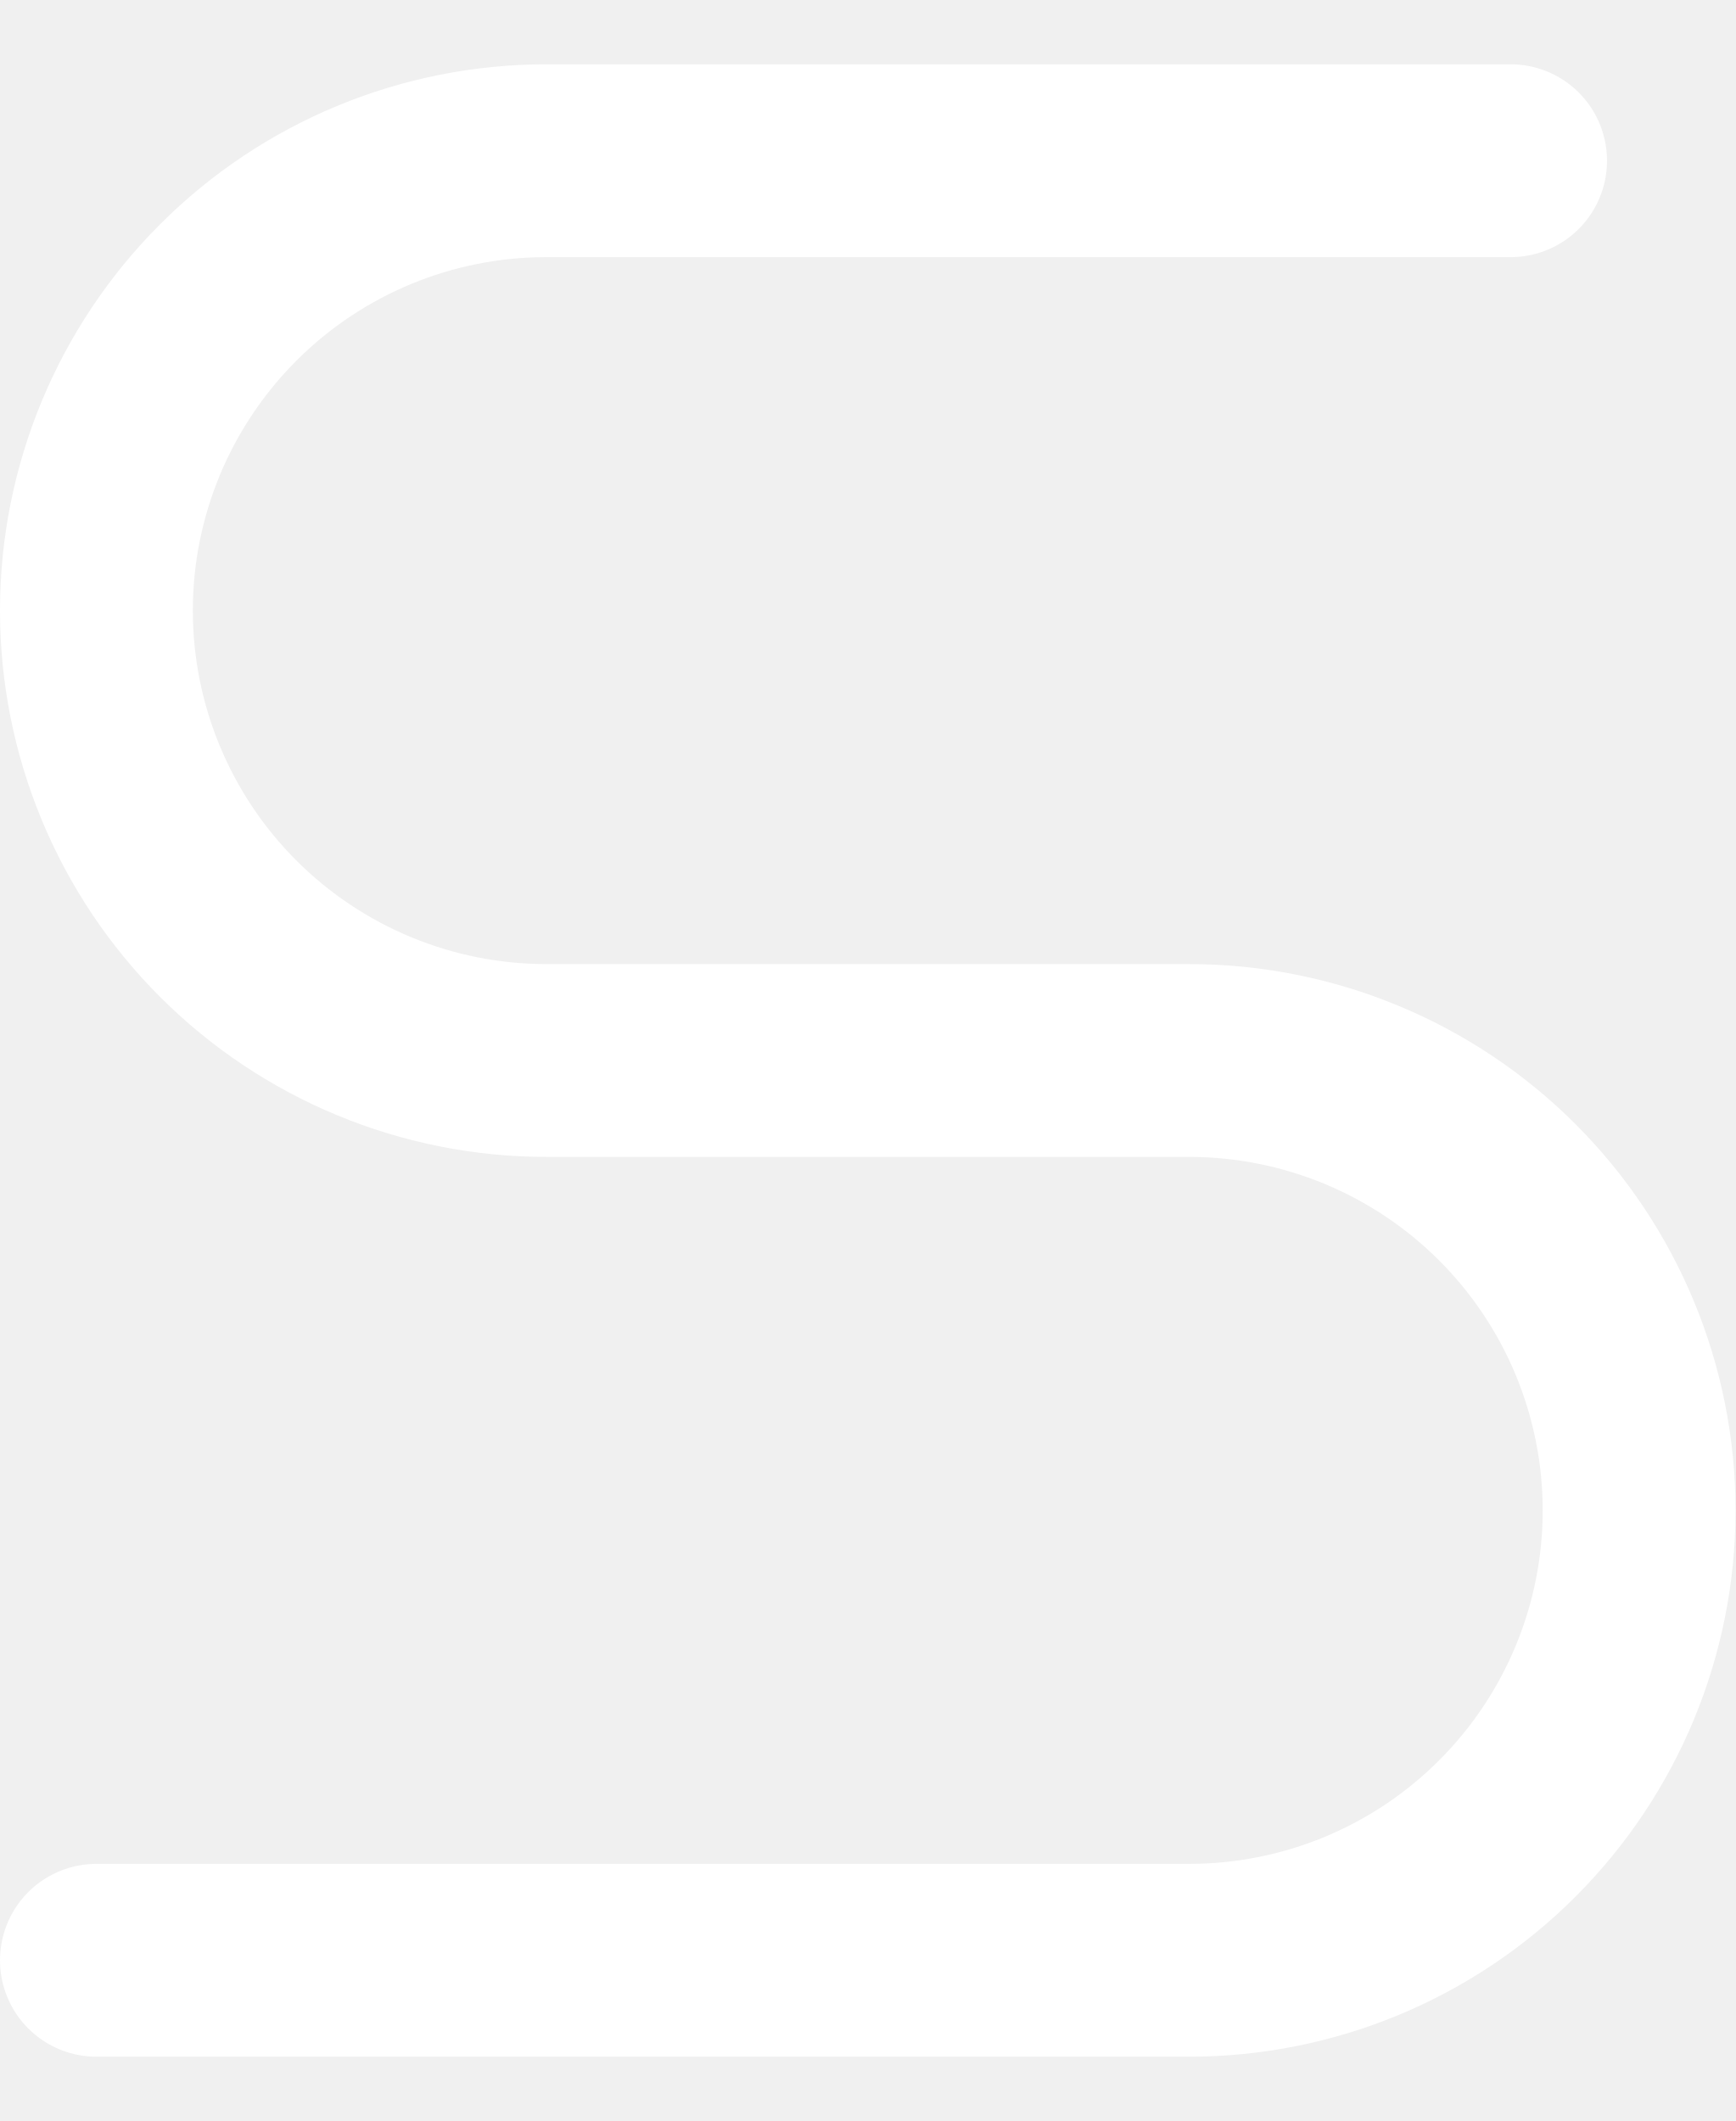
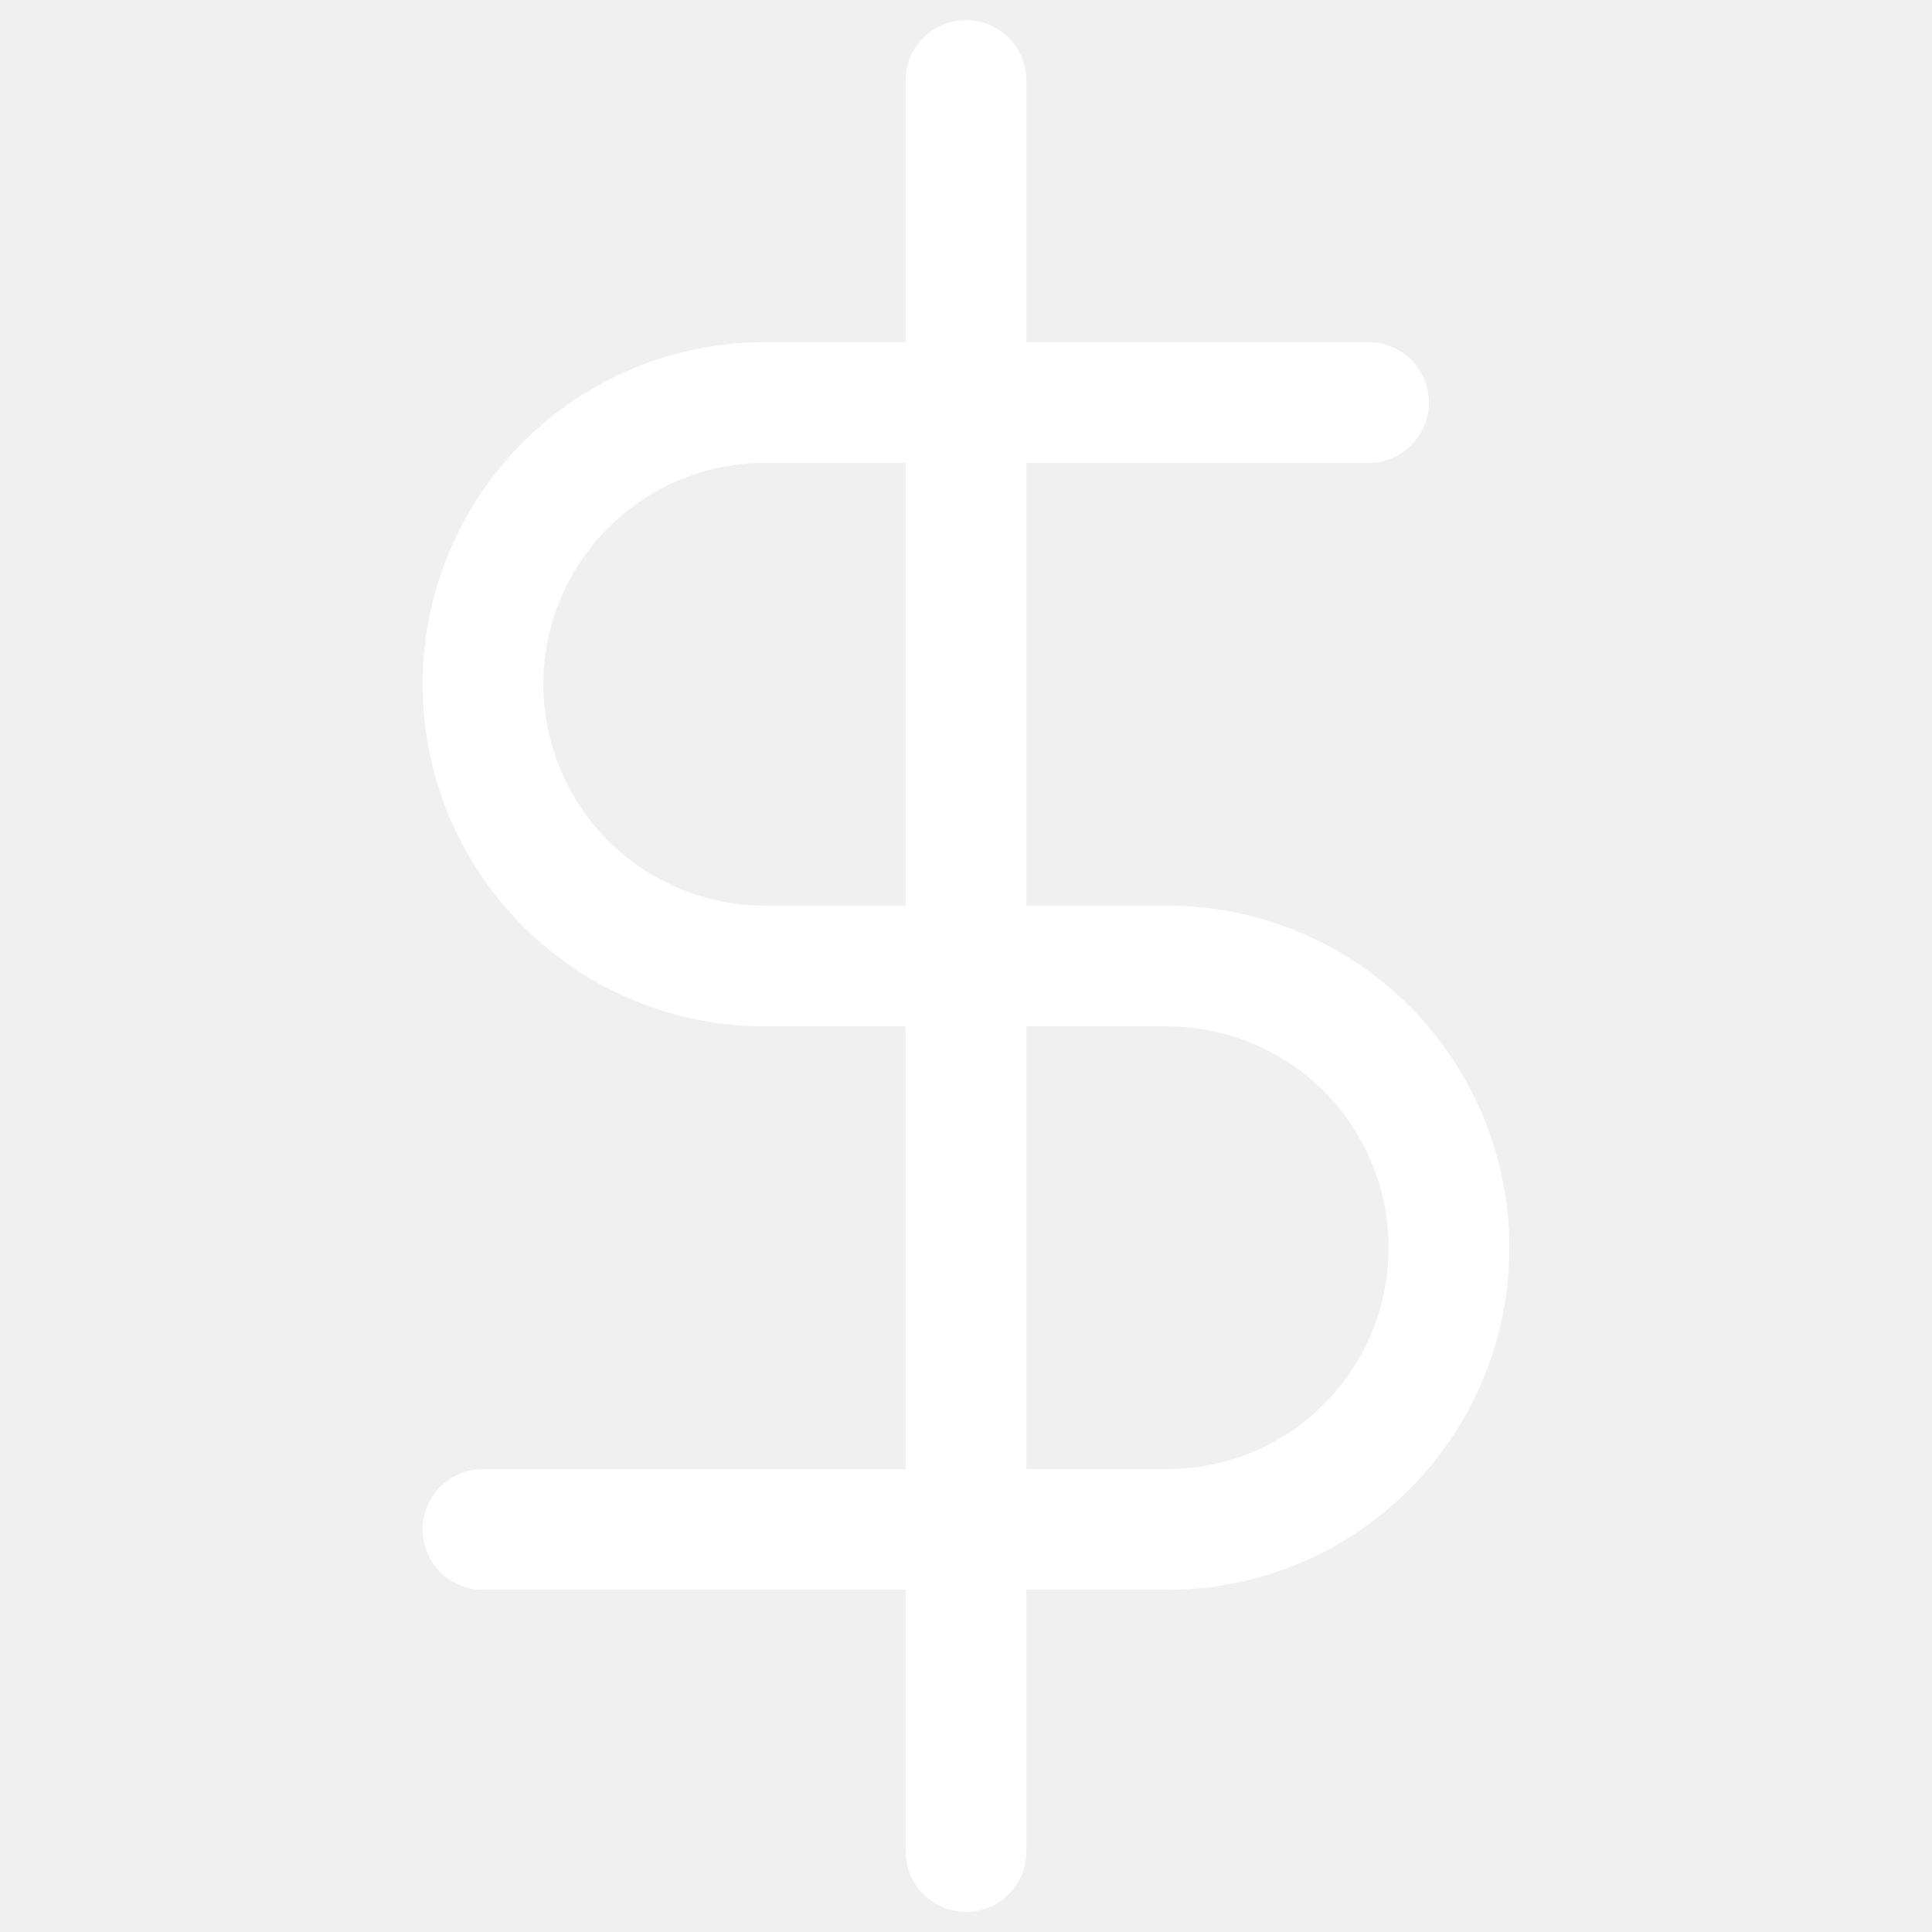
- <svg xmlns="http://www.w3.org/2000/svg" width="18" height="22" viewBox="0 0 18 22" fill="none">
-   <path d="M15.667 1.667H5.667C4.429 1.667 3.242 2.158 2.367 3.034C1.492 3.909 1 5.096 1 6.333C1 7.571 1.492 8.758 2.367 9.633C3.242 10.508 4.429 11 5.667 11H12.333C13.571 11 14.758 11.492 15.633 12.367C16.508 13.242 17 14.429 17 15.667C17 16.904 16.508 18.091 15.633 18.966C14.758 19.842 13.571 20.333 12.333 20.333H1" stroke="white" stroke-width="2" stroke-linecap="round" stroke-linejoin="round" />
+ <svg xmlns="http://www.w3.org/2000/svg" width="32" height="32" viewBox="0 0 32 32" fill="none">
+   <path d="M16 1.333V30.667" stroke="white" stroke-width="2" stroke-linecap="round" stroke-linejoin="round" />
+   <path d="M22.667 6.667H12.667C11.429 6.667 10.242 7.158 9.367 8.034C8.492 8.909 8 10.096 8 11.333C8 12.571 8.492 13.758 9.367 14.633C10.242 15.508 11.429 16 12.667 16H19.333C20.571 16 21.758 16.492 22.633 17.367C23.508 18.242 24 19.429 24 20.667C24 21.904 23.508 23.091 22.633 23.966C21.758 24.842 20.571 25.333 19.333 25.333H8" stroke="white" stroke-width="2" stroke-linecap="round" stroke-linejoin="round" />
</svg>
